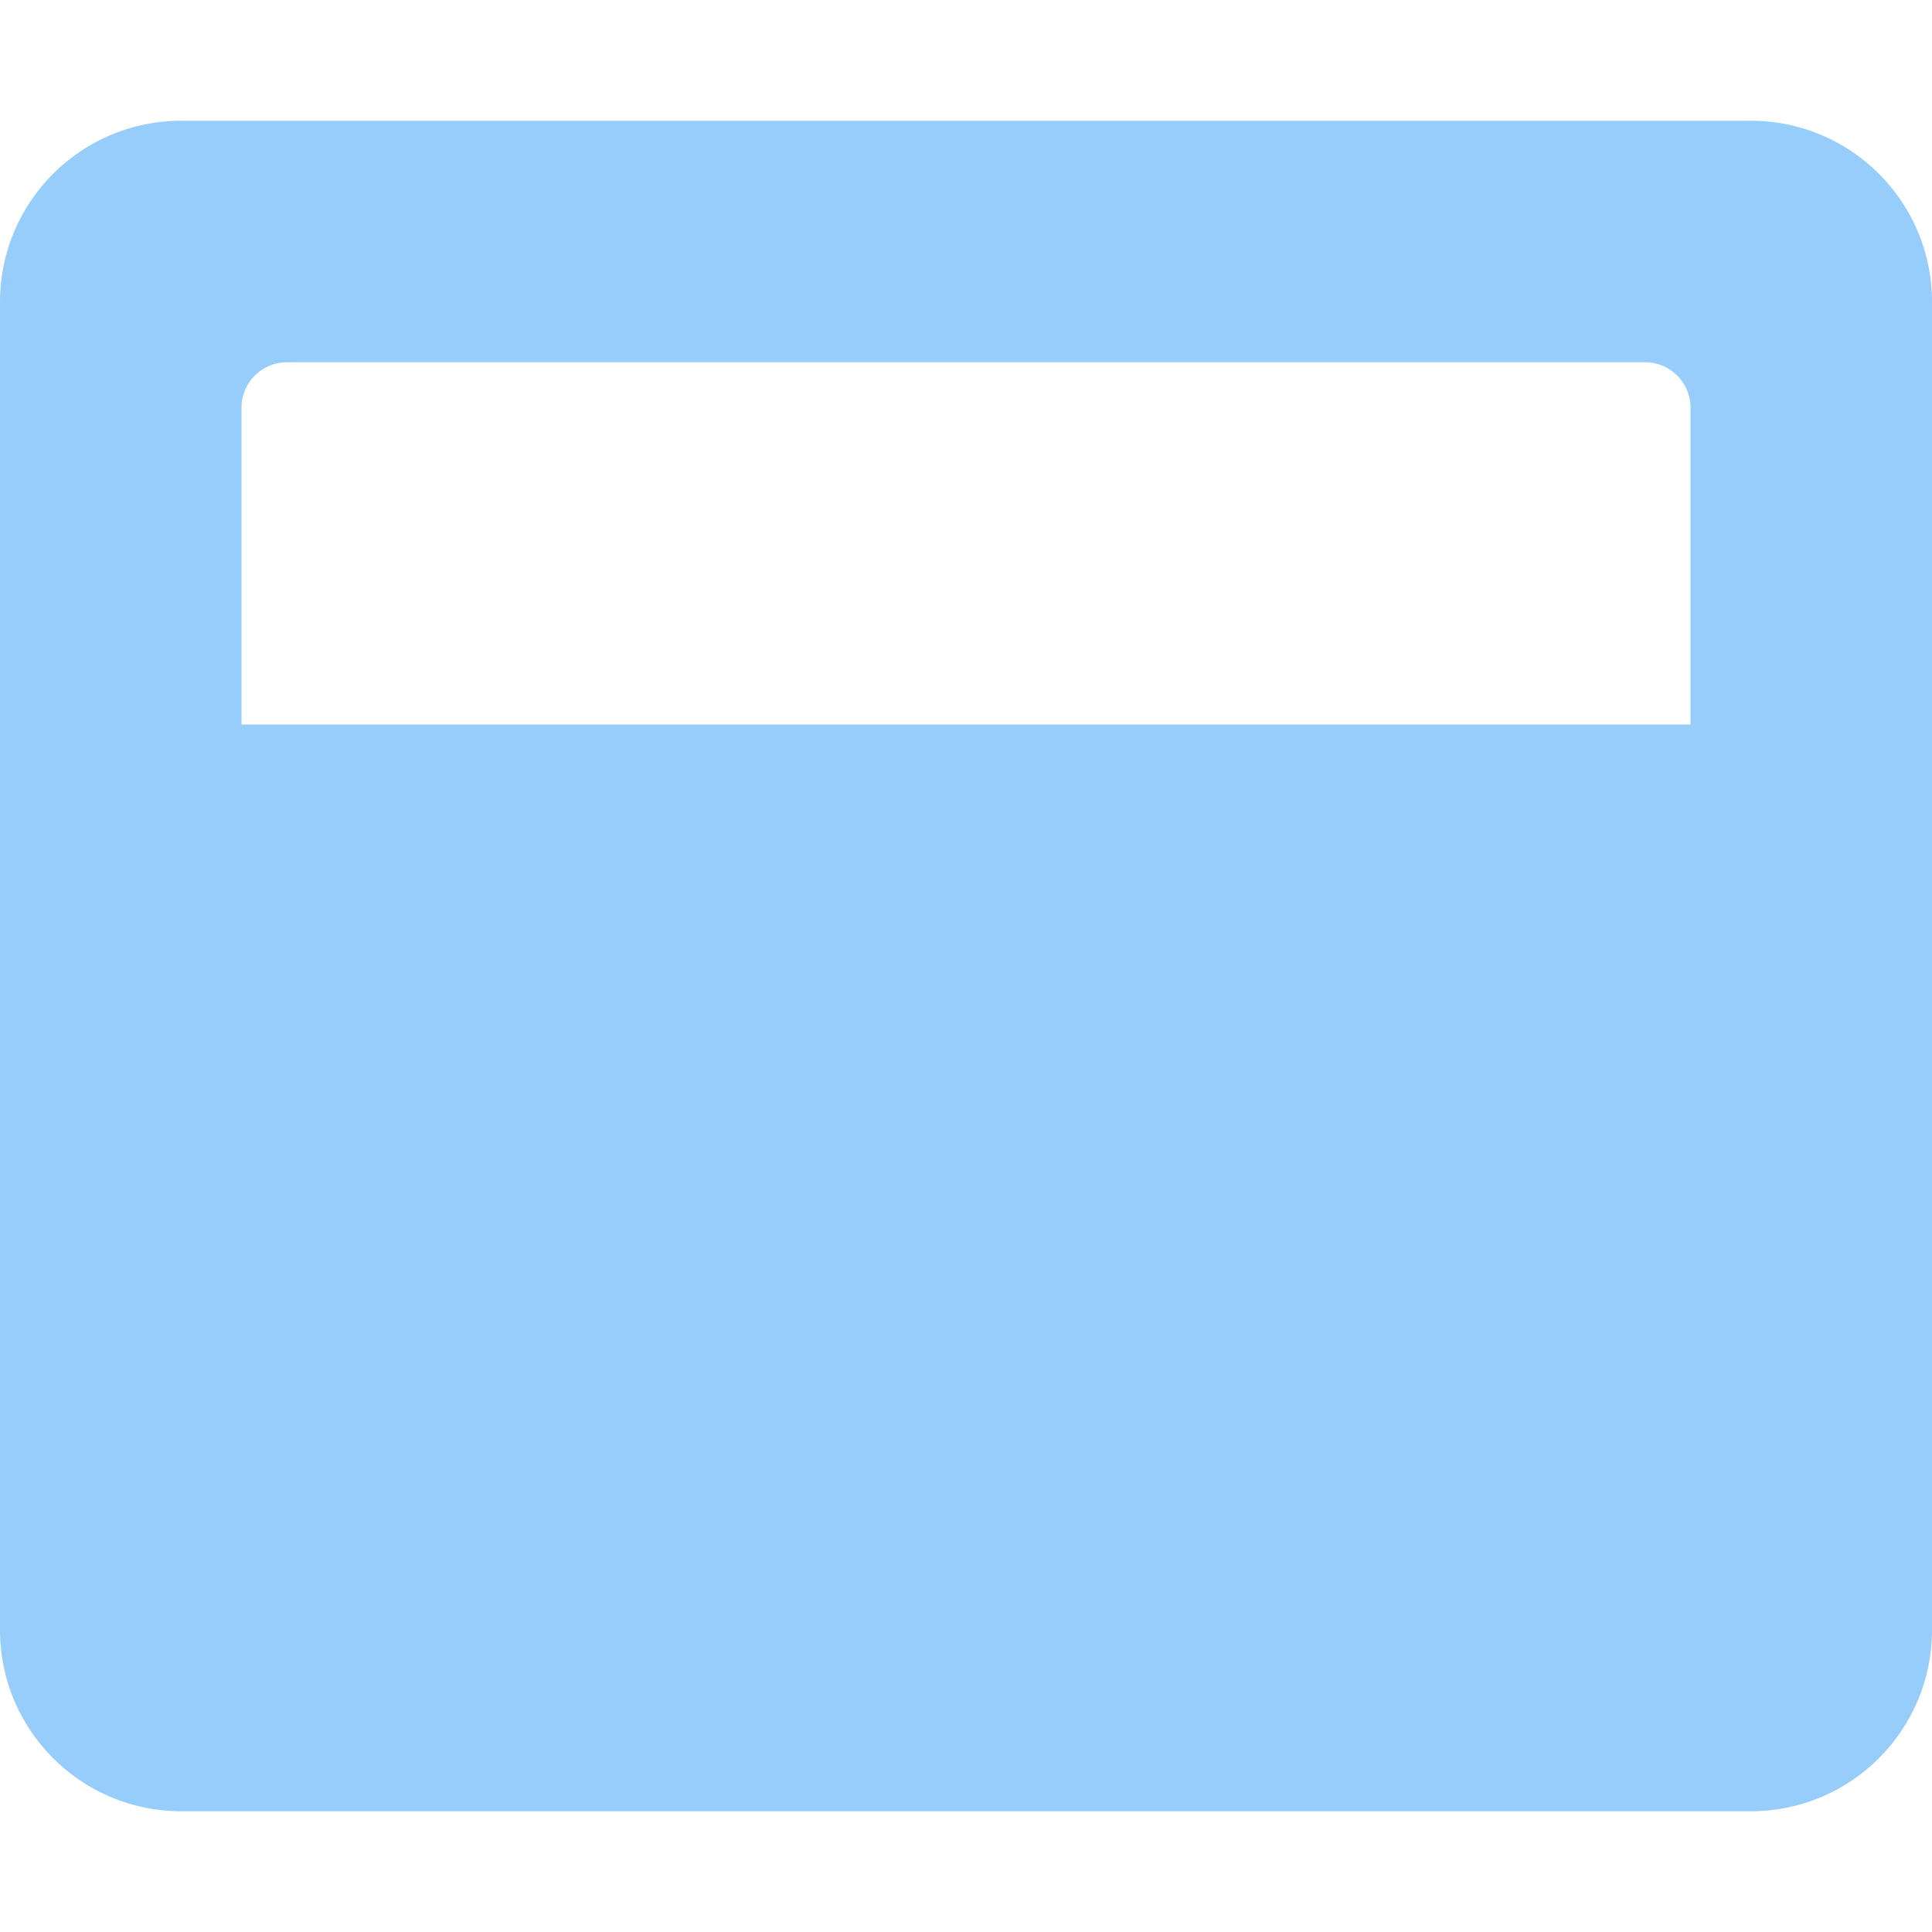
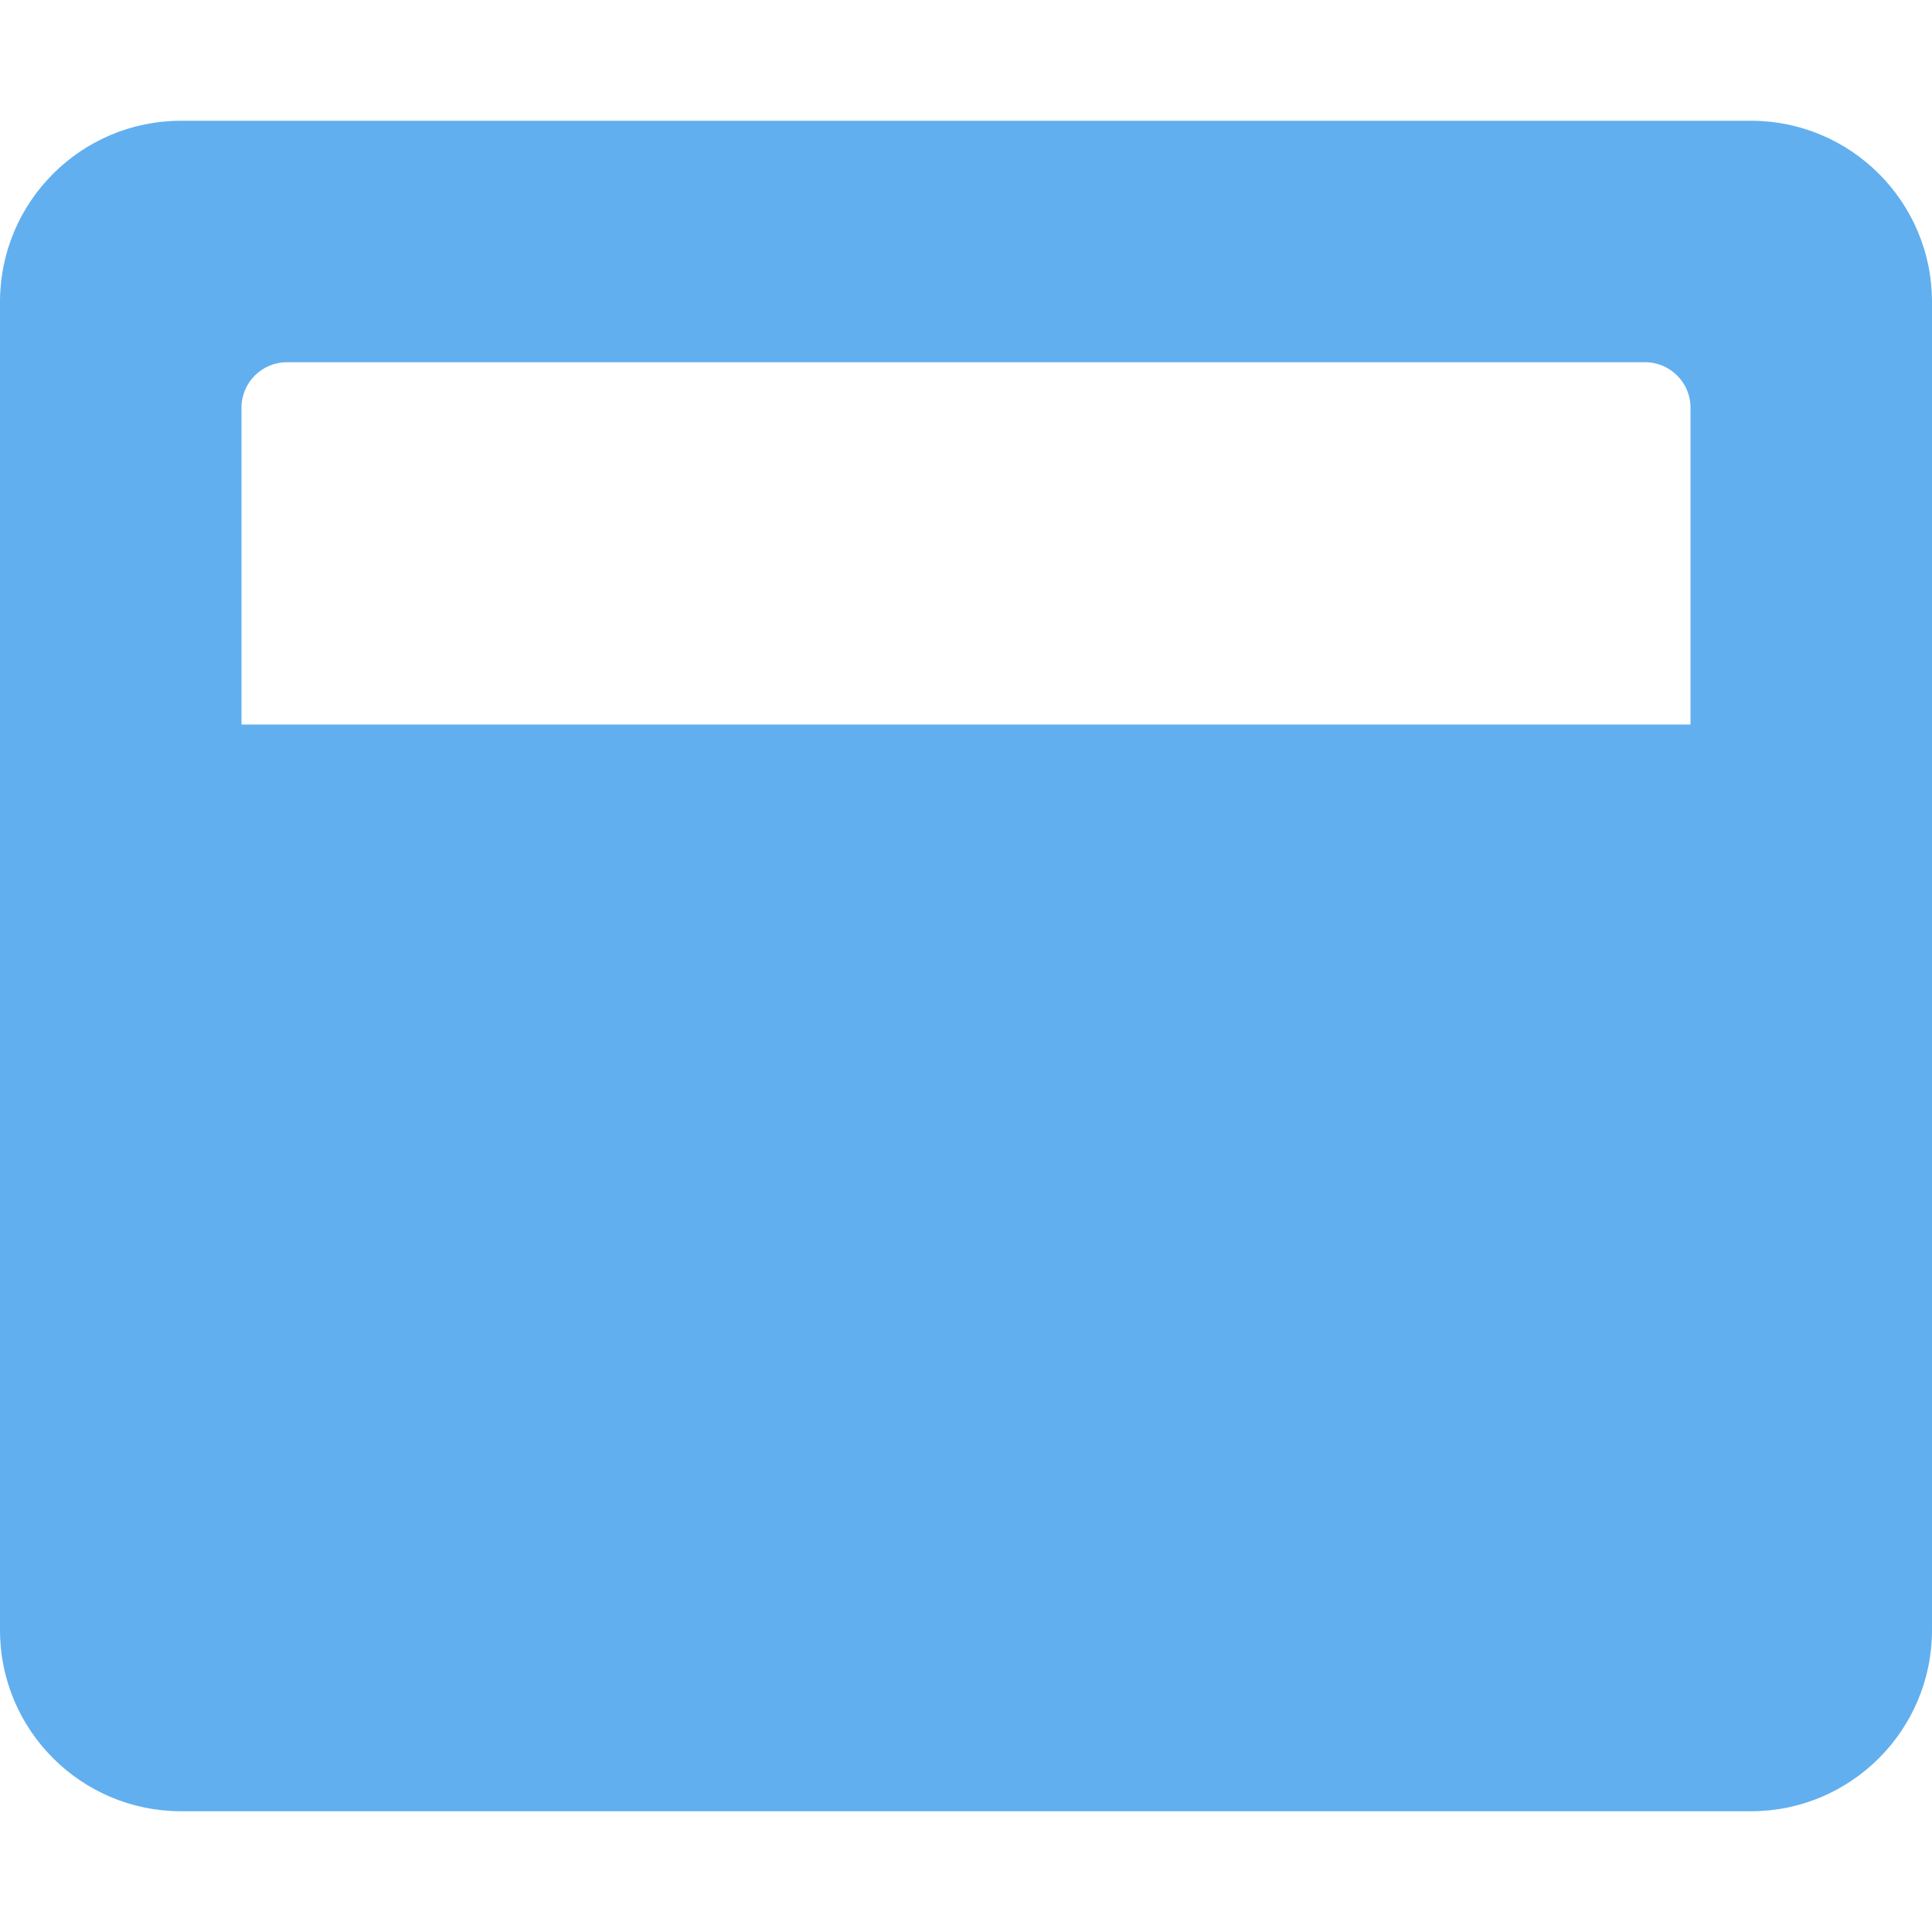
<svg xmlns="http://www.w3.org/2000/svg" aria-hidden="true" focusable="false" data-prefix="fas" data-icon="window-maximize" class="svg-inline--fa fa-window-maximize fa-w-16" role="img" viewBox="0 0 512 512">
-   <path fill="#96CDFB" d="M464 32H48C21.5 32 0 53.5 0 80v352c0 26.5 21.5 48 48 48h416c26.5 0 48-21.5 48-48V80c0-26.5-21.5-48-48-48zm-16 160H64v-84c0-6.6 5.4-12 12-12h360c6.6 0 12 5.4 12 12v84z" />
+   <path fill="#61AFEF" d="M464 32H48C21.5 32 0 53.5 0 80v352c0 26.5 21.5 48 48 48h416c26.5 0 48-21.5 48-48V80c0-26.5-21.5-48-48-48zm-16 160H64v-84c0-6.6 5.4-12 12-12h360c6.6 0 12 5.4 12 12v84z" />
</svg>
